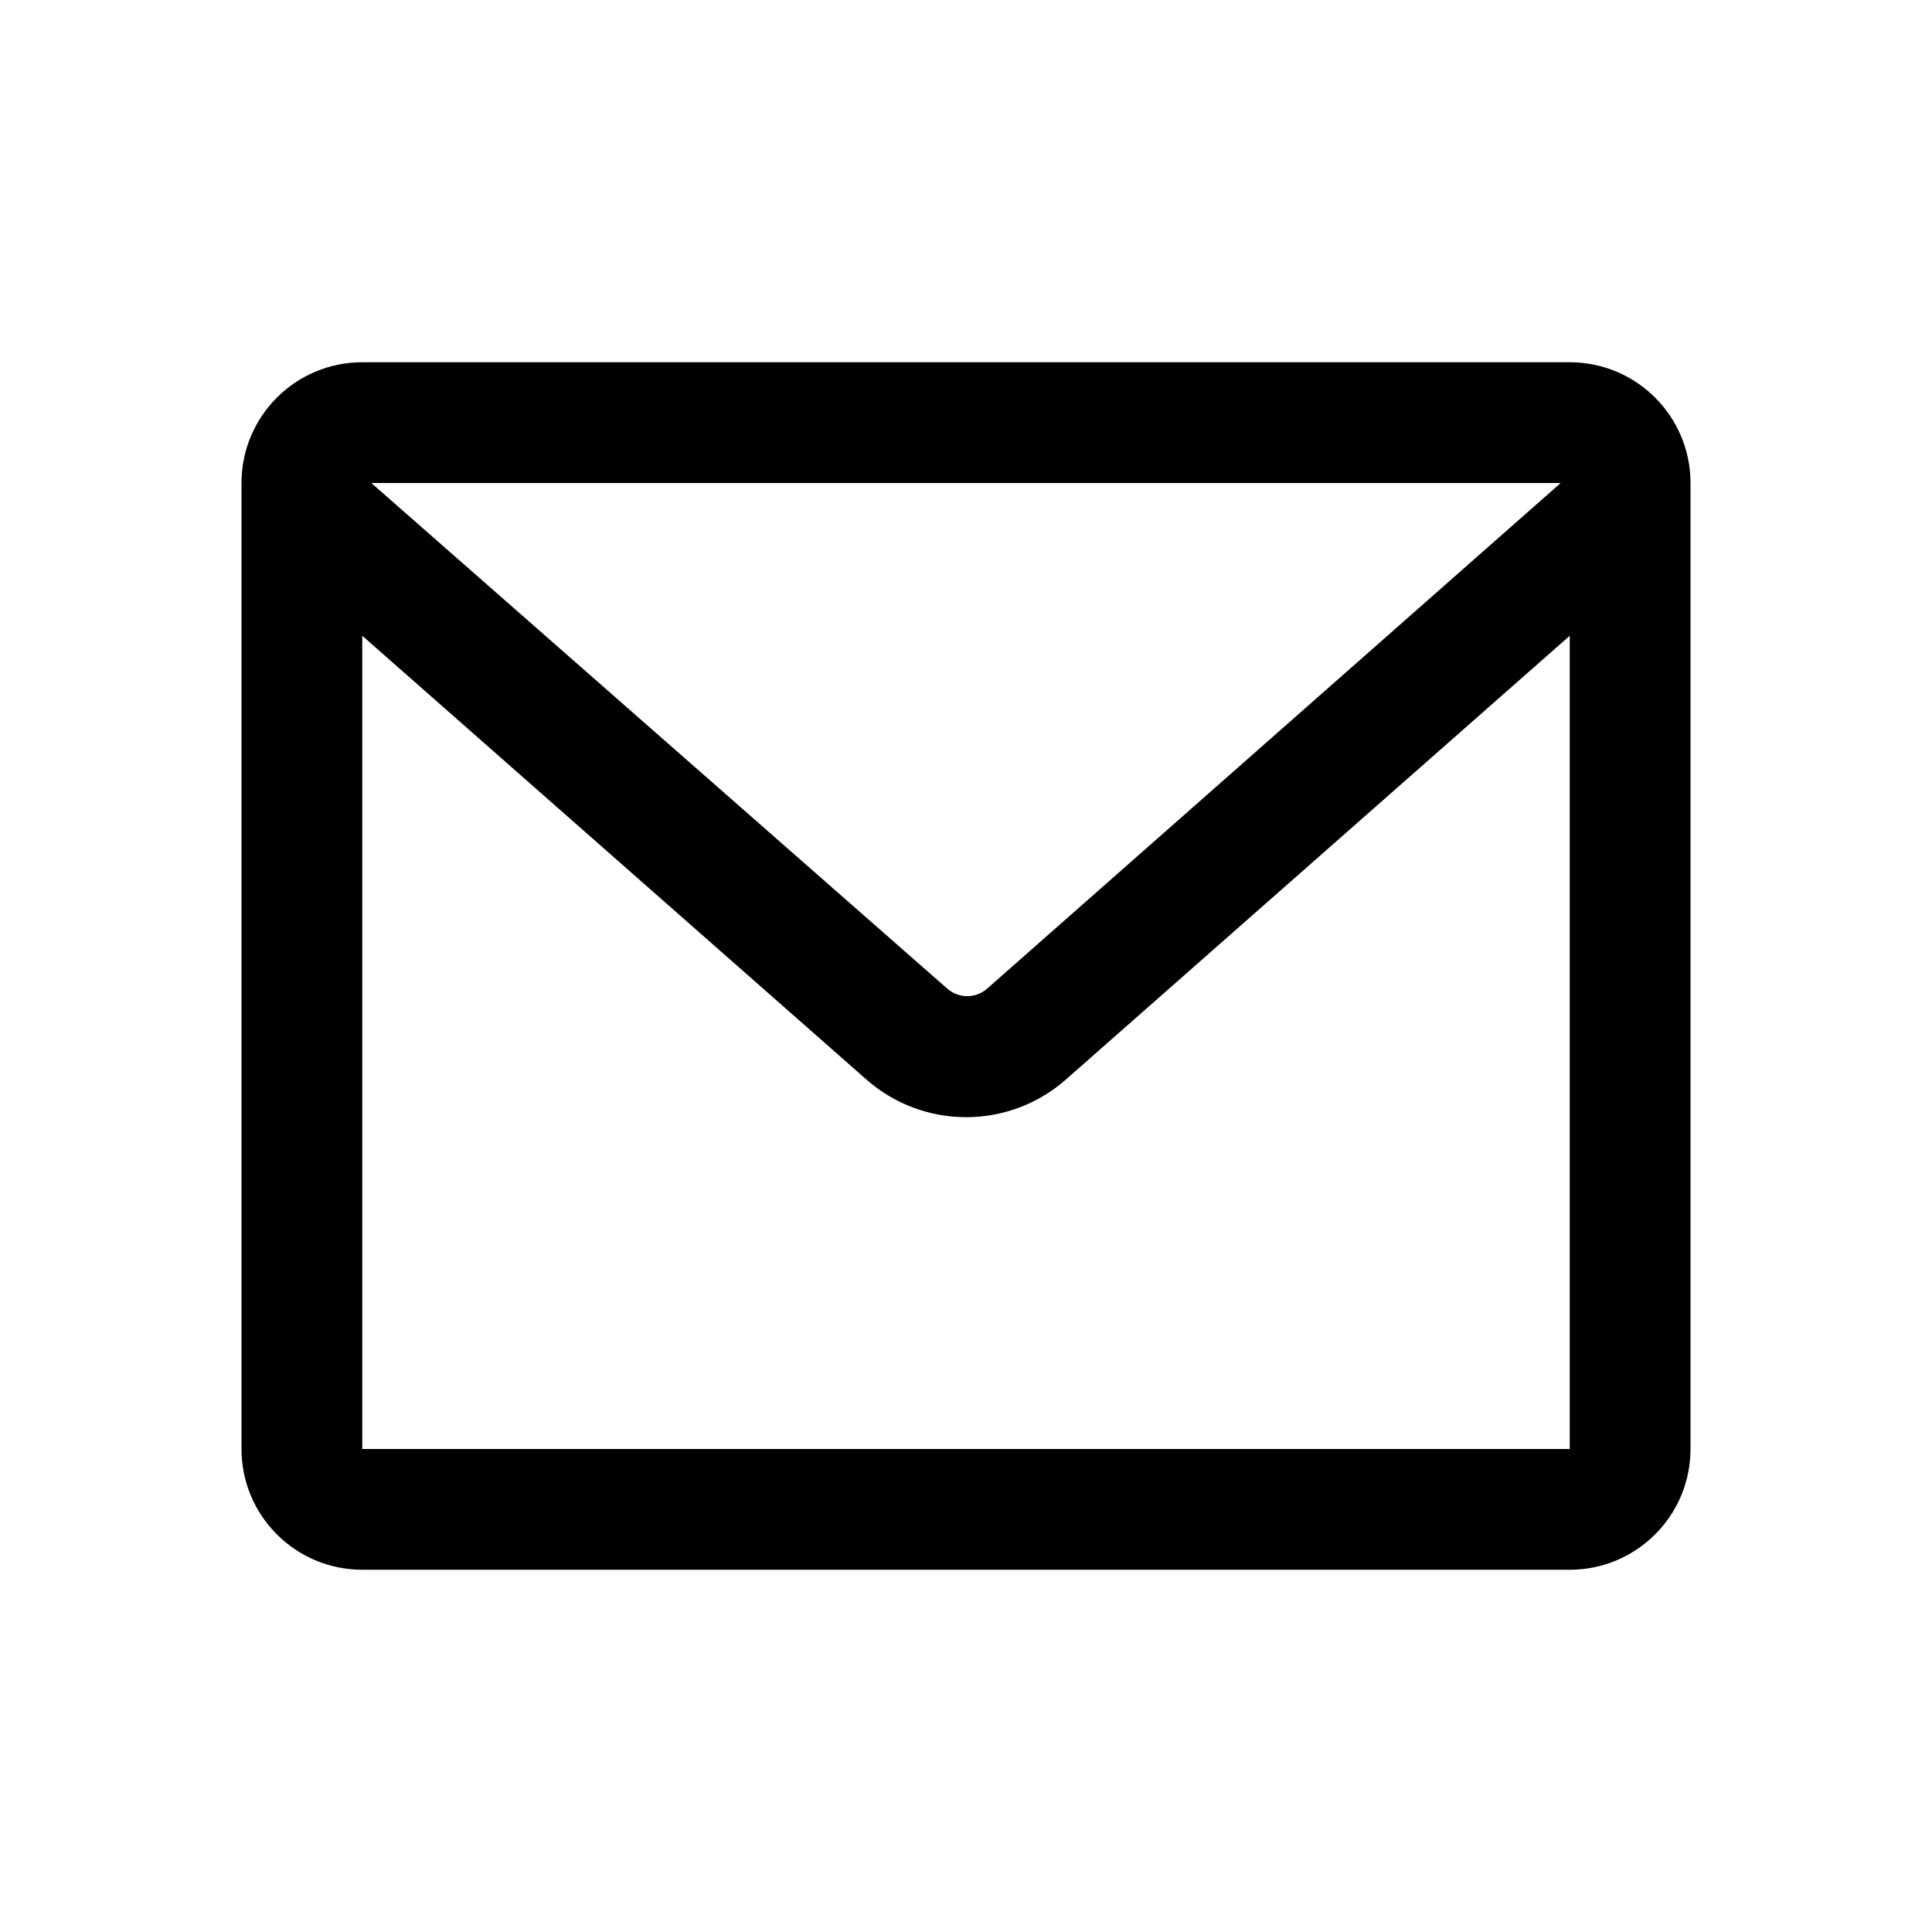
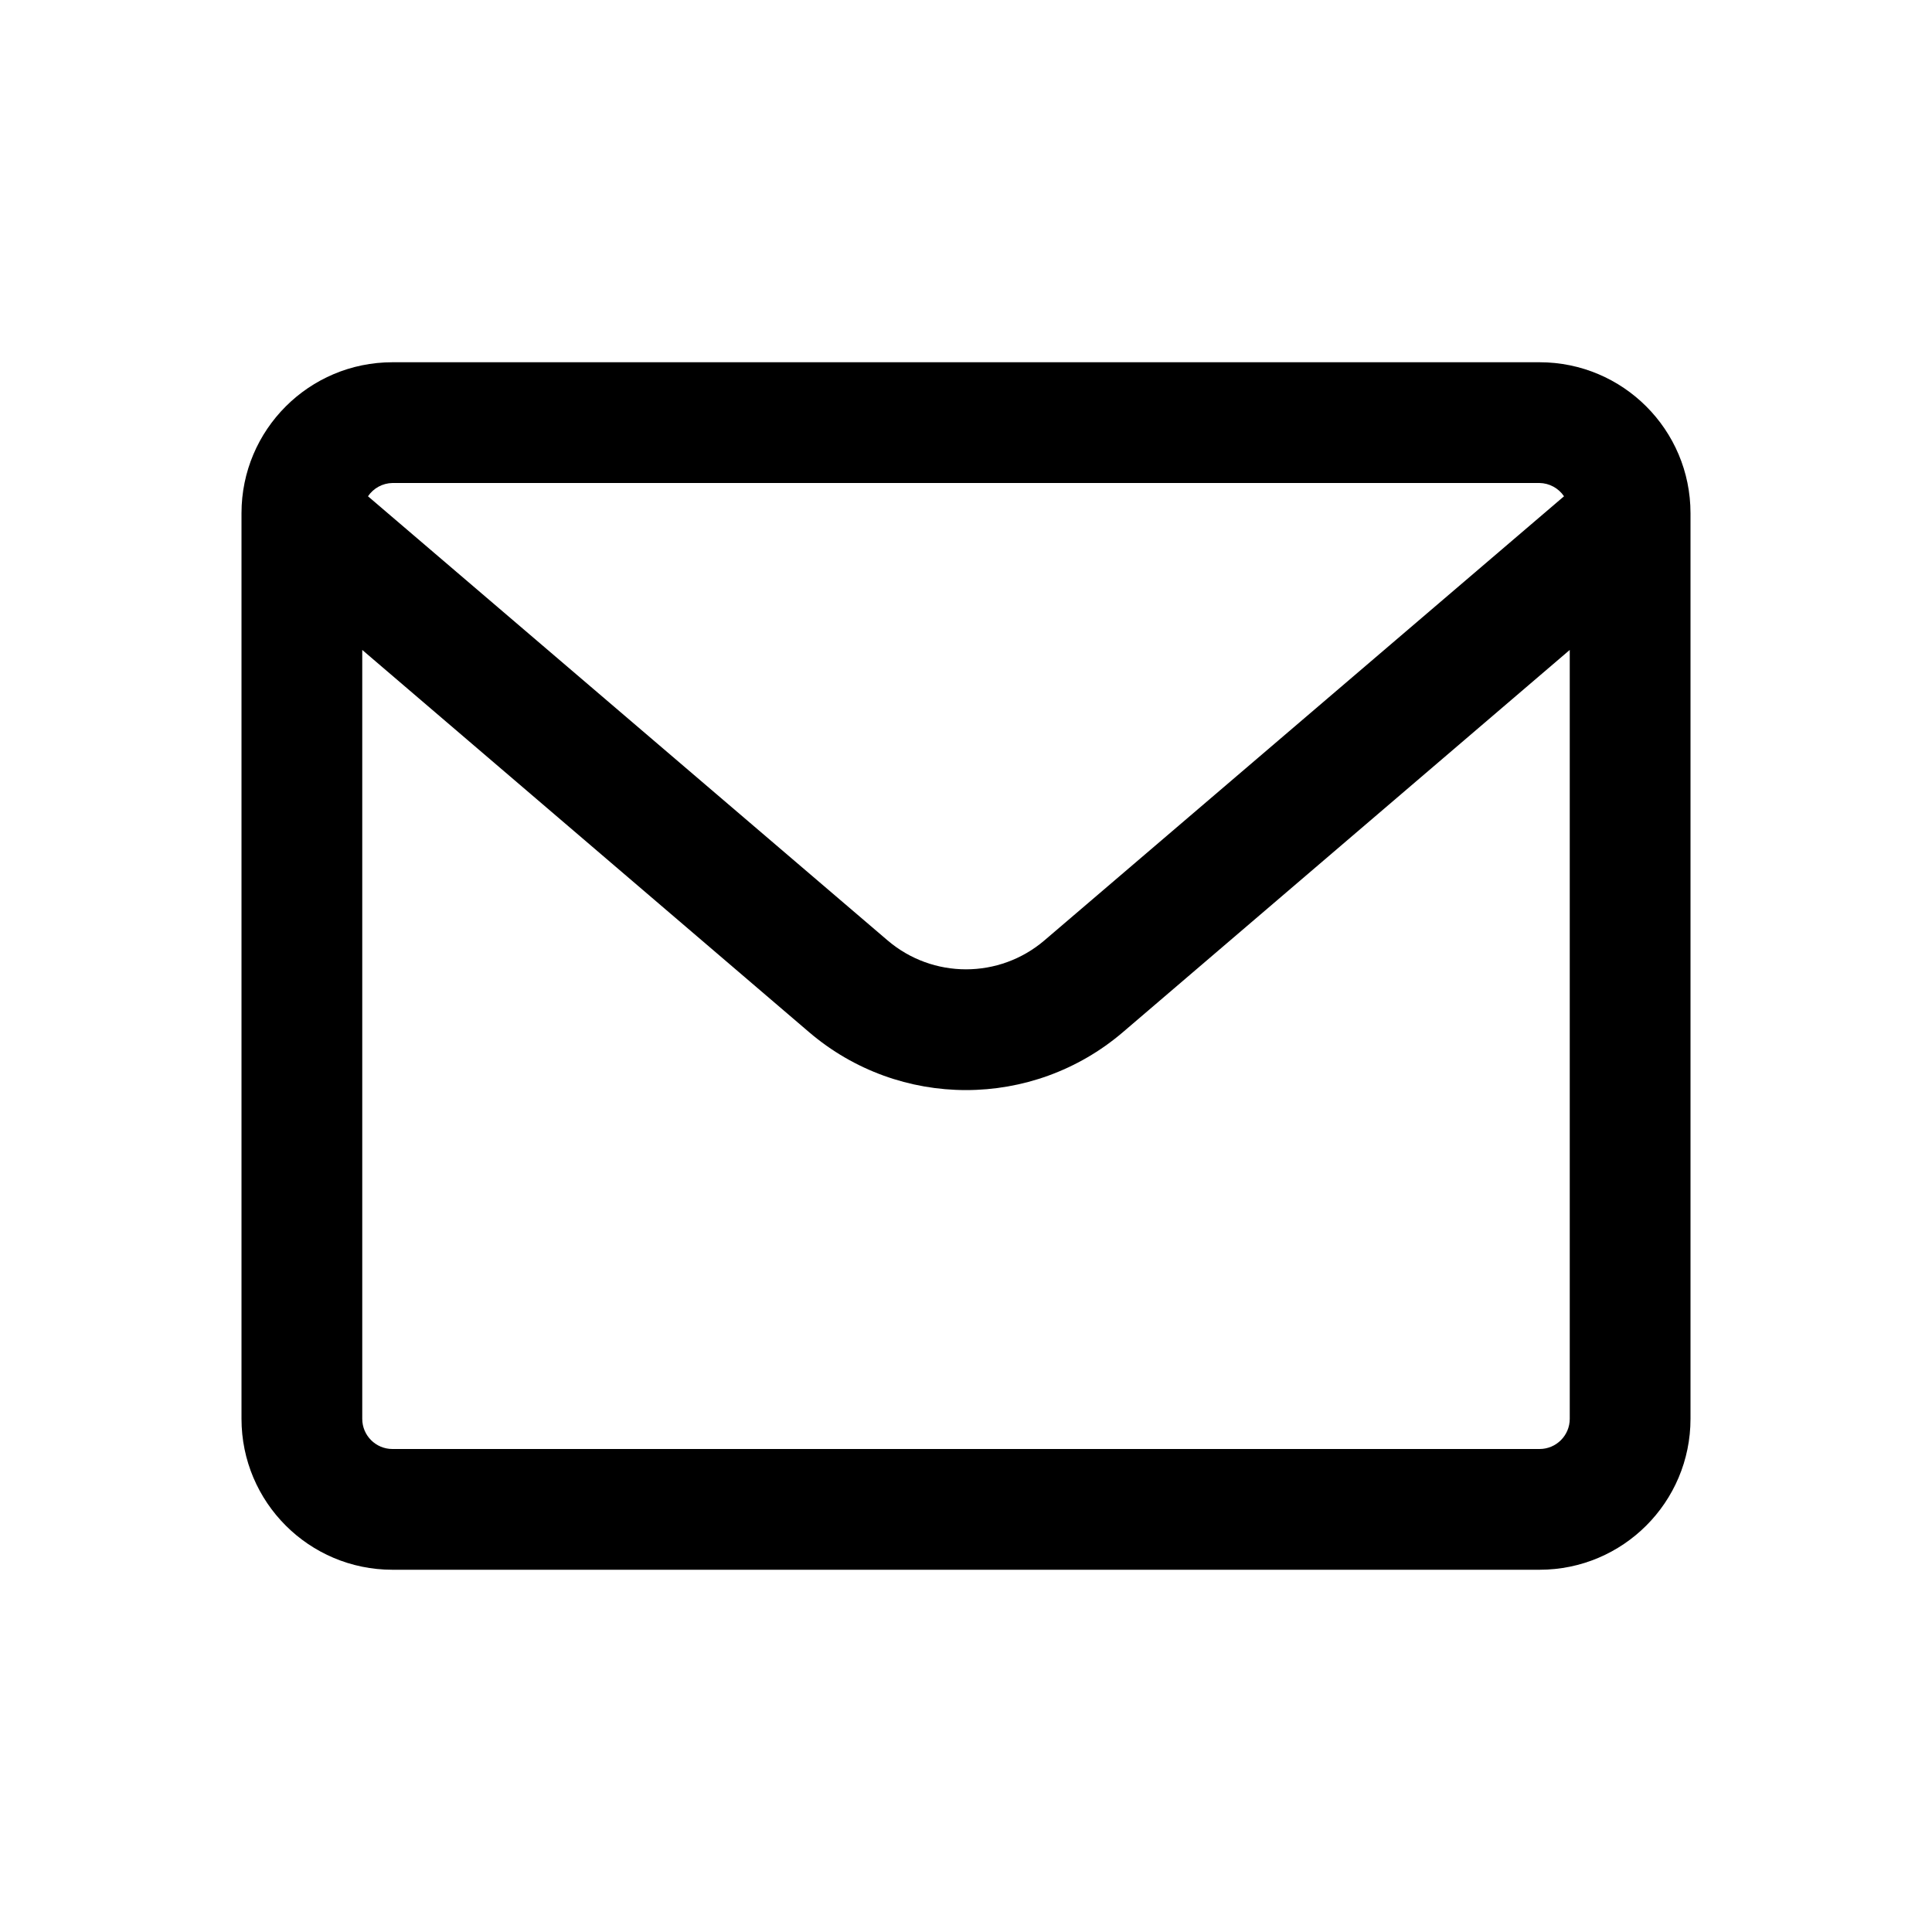
<svg viewBox="0 0 64 64">
-   <path d="M8,16V48a4,4,0,0,0,4,4H52a4,4,0,0,0,4-4V16a4,4,0,0,0-4-4H12A4,4,0,0,0,8,16Zm43.7,0-19,16.75a1,1,0,0,1-1.32,0L12.3,16ZM52,48H12V21.06L28.7,35.76a5,5,0,0,0,6.61,0L52,21.06Z" />
+   <path d="M51,12H13a5,5,0,0,0-5,5V47a5,5,0,0,0,5,5H51a5,5,0,0,0,5-5V17A5,5,0,0,0,51,12ZM13,16H51a1,1,0,0,1,.81.44L34.6,31.15a4,4,0,0,1-5.2,0L12.19,16.44A1,1,0,0,1,13,16ZM52,47a1,1,0,0,1-1,1H13a1,1,0,0,1-1-1V21.53L26.8,34.19a8,8,0,0,0,10.4,0L52,21.53Z" />
</svg>
